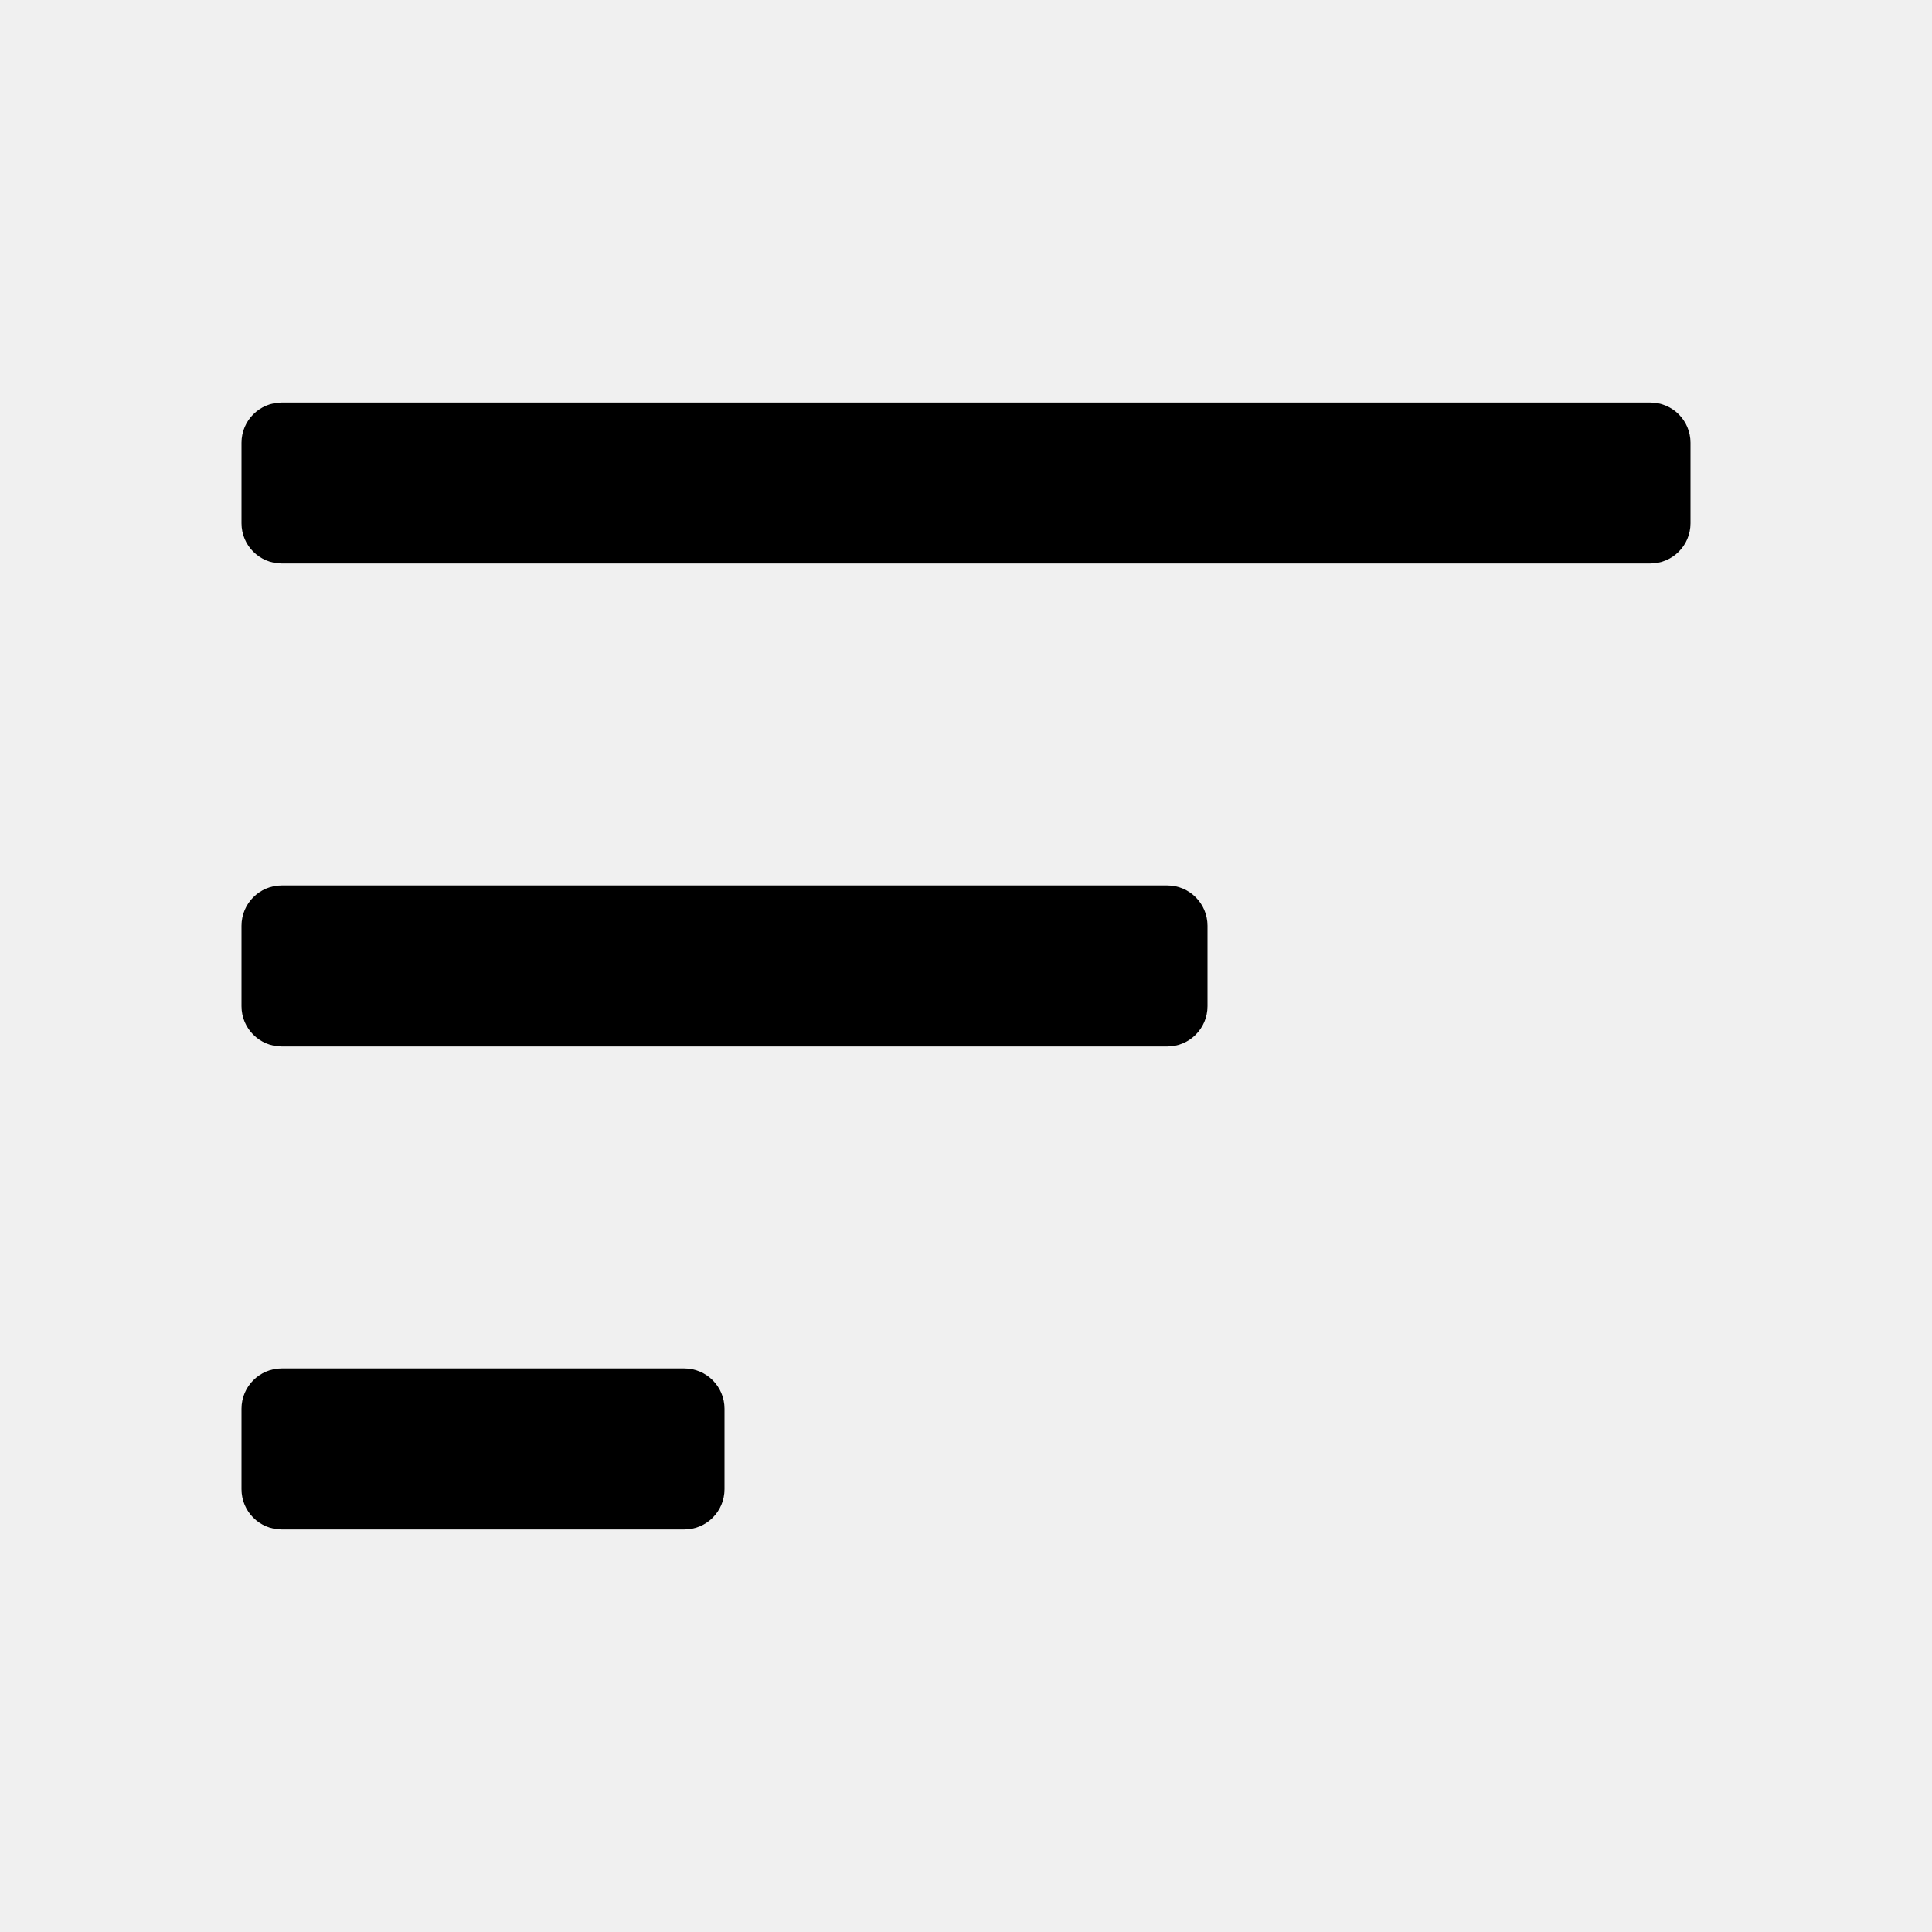
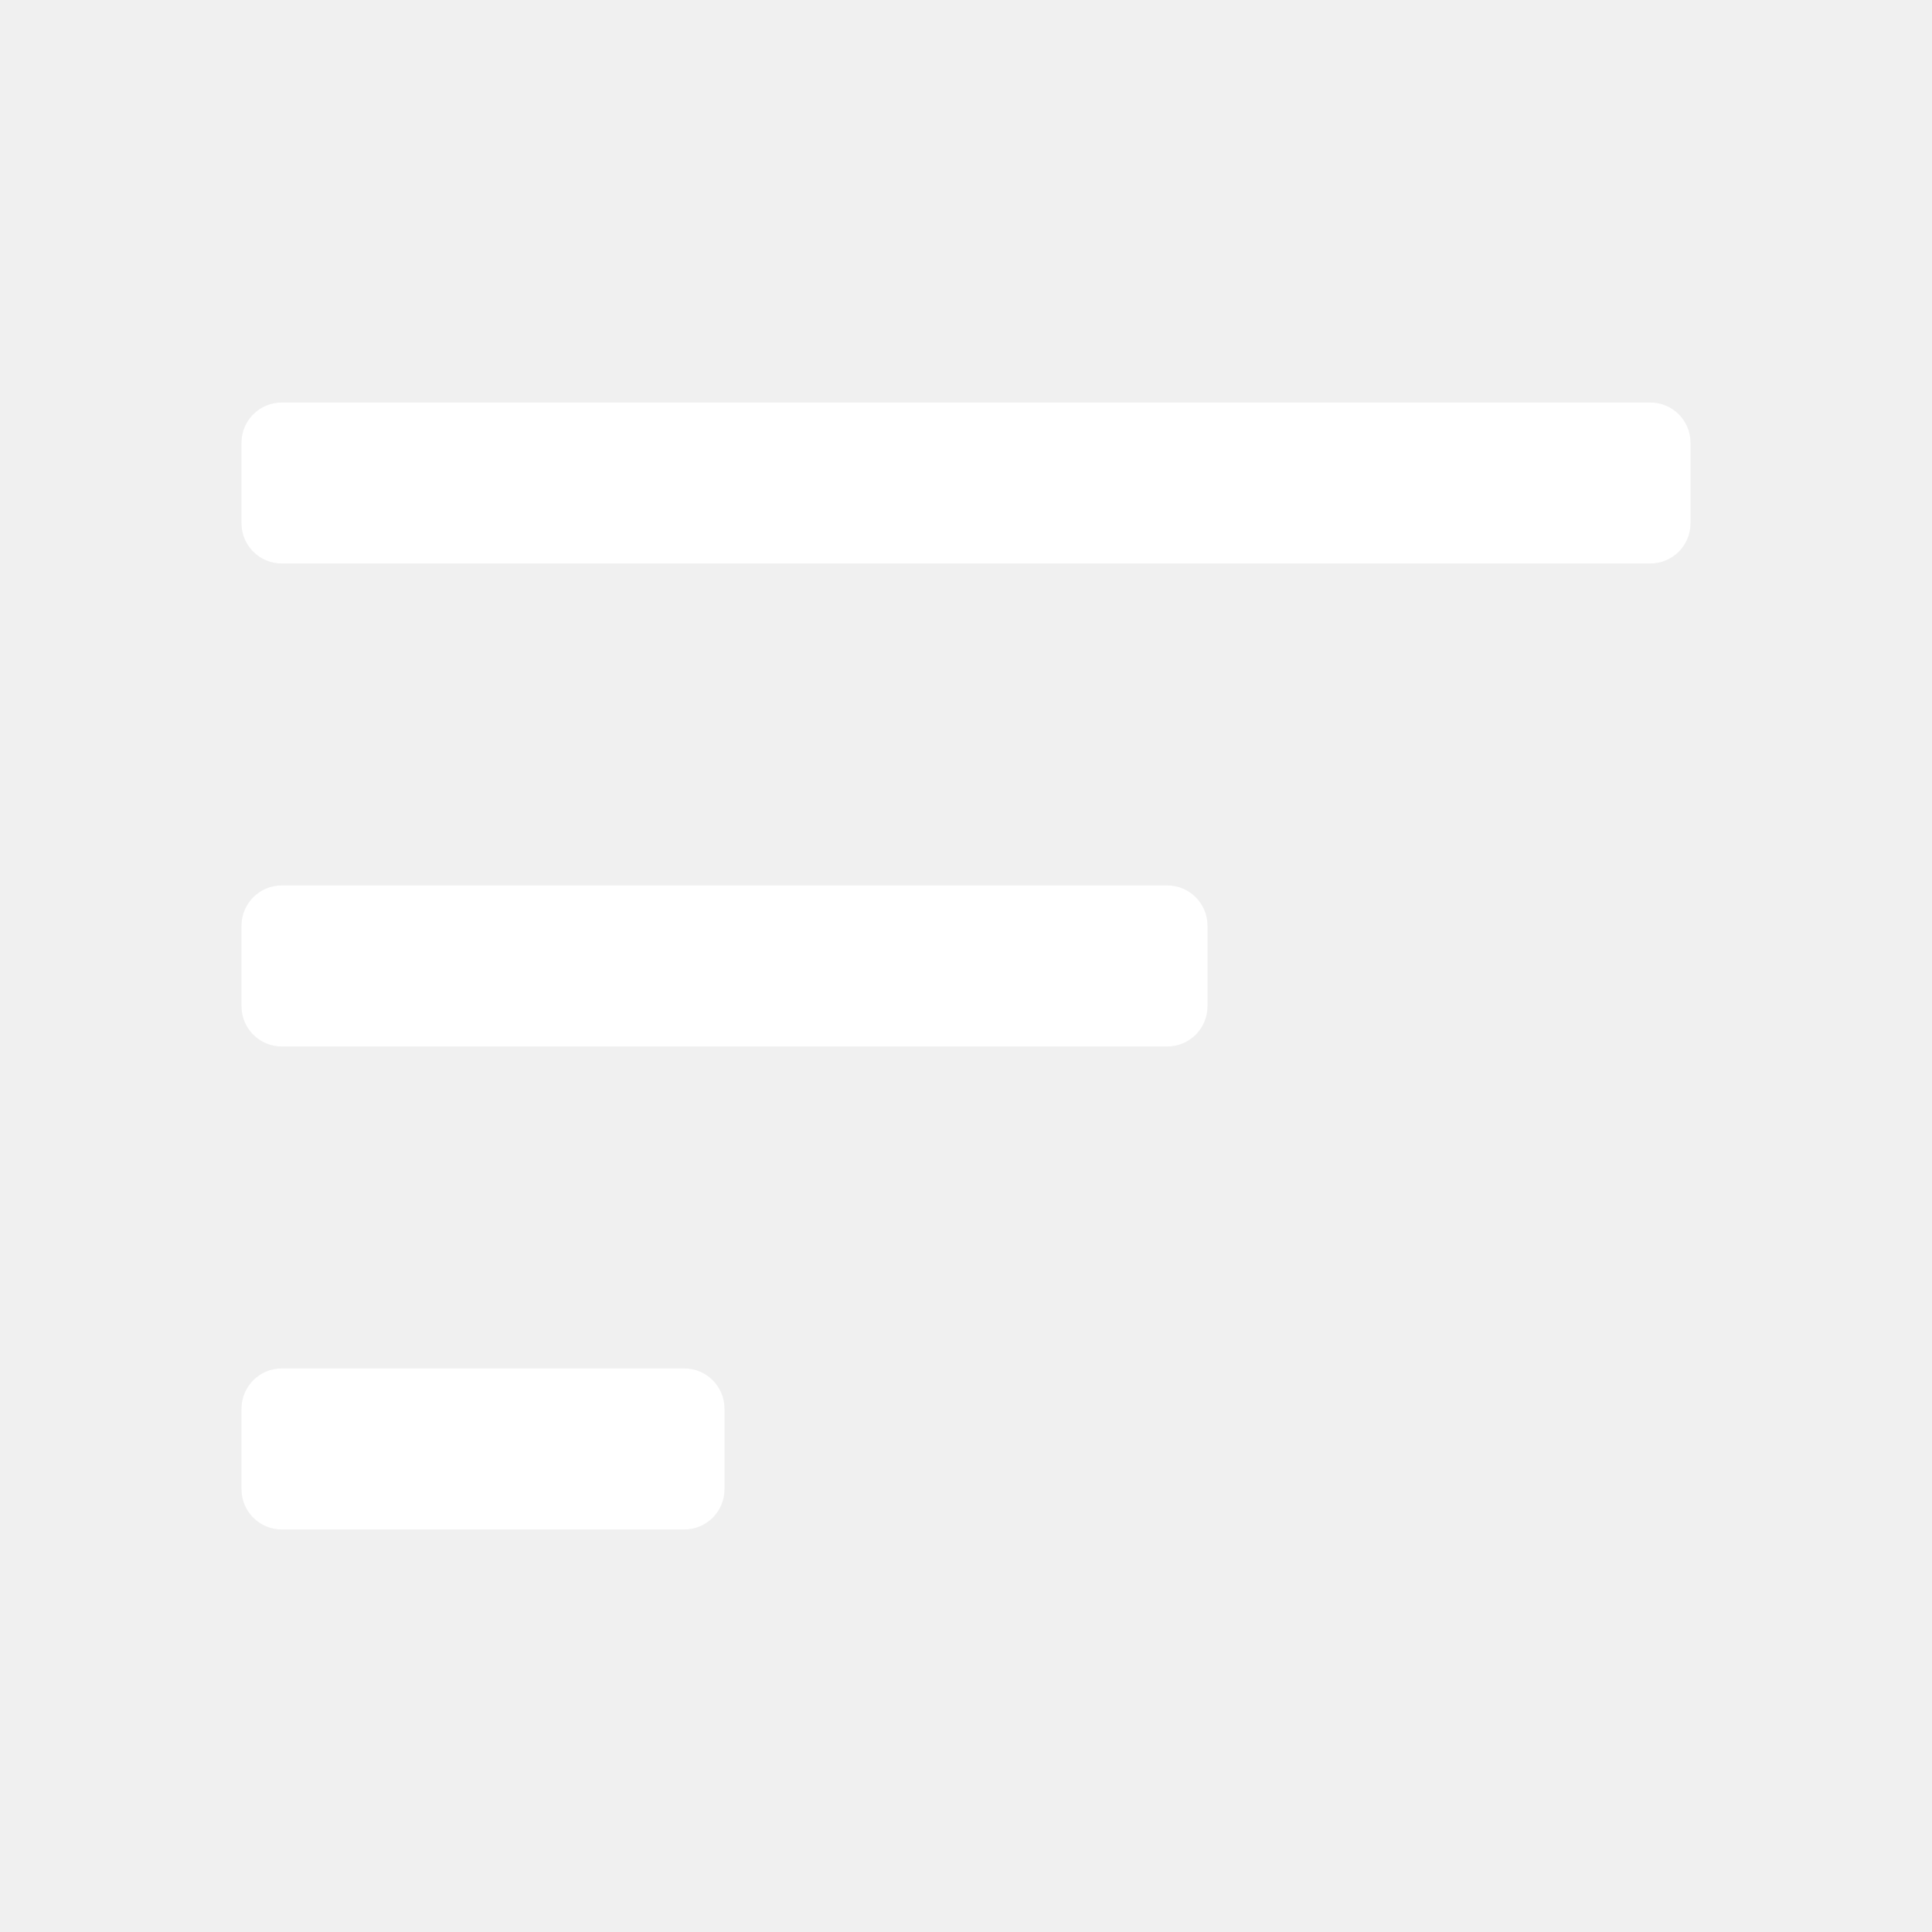
- <svg xmlns="http://www.w3.org/2000/svg" width="20" height="20" viewBox="0 0 20 20" fill="none">
-   <path fill-rule="evenodd" clip-rule="evenodd" d="M17.083 5.833H2.917C2.687 5.833 2.5 5.647 2.5 5.417V4.583C2.5 4.353 2.687 4.167 2.917 4.167H17.083C17.314 4.167 17.5 4.353 17.5 4.583V5.417C17.5 5.647 17.314 5.833 17.083 5.833ZM12.5 10.416V9.583C12.5 9.353 12.313 9.166 12.083 9.166H2.917C2.687 9.166 2.5 9.353 2.5 9.583V10.416C2.5 10.647 2.687 10.833 2.917 10.833H12.083C12.313 10.833 12.5 10.647 12.5 10.416ZM7.5 14.583V15.416C7.5 15.647 7.313 15.833 7.083 15.833H2.917C2.687 15.833 2.5 15.647 2.5 15.416V14.583C2.5 14.353 2.687 14.166 2.917 14.166H7.083C7.313 14.166 7.5 14.353 7.5 14.583Z" fill="black" />
+ <svg xmlns="http://www.w3.org/2000/svg" width="24" height="24" viewBox="0 0 20 20" fill="none">
+   <path fill-rule="evenodd" clip-rule="evenodd" d="M17.083 5.833H2.917C2.687 5.833 2.5 5.647 2.5 5.417V4.583C2.5 4.353 2.687 4.167 2.917 4.167H17.083C17.314 4.167 17.5 4.353 17.5 4.583V5.417C17.5 5.647 17.314 5.833 17.083 5.833ZM12.5 10.416V9.583C12.5 9.353 12.313 9.166 12.083 9.166H2.917C2.687 9.166 2.5 9.353 2.5 9.583V10.416C2.5 10.647 2.687 10.833 2.917 10.833H12.083C12.313 10.833 12.5 10.647 12.5 10.416ZM7.5 14.583V15.416C7.5 15.647 7.313 15.833 7.083 15.833H2.917C2.687 15.833 2.5 15.647 2.5 15.416V14.583C2.5 14.353 2.687 14.166 2.917 14.166H7.083C7.313 14.166 7.5 14.353 7.5 14.583Z" fill="white" />
</svg>
